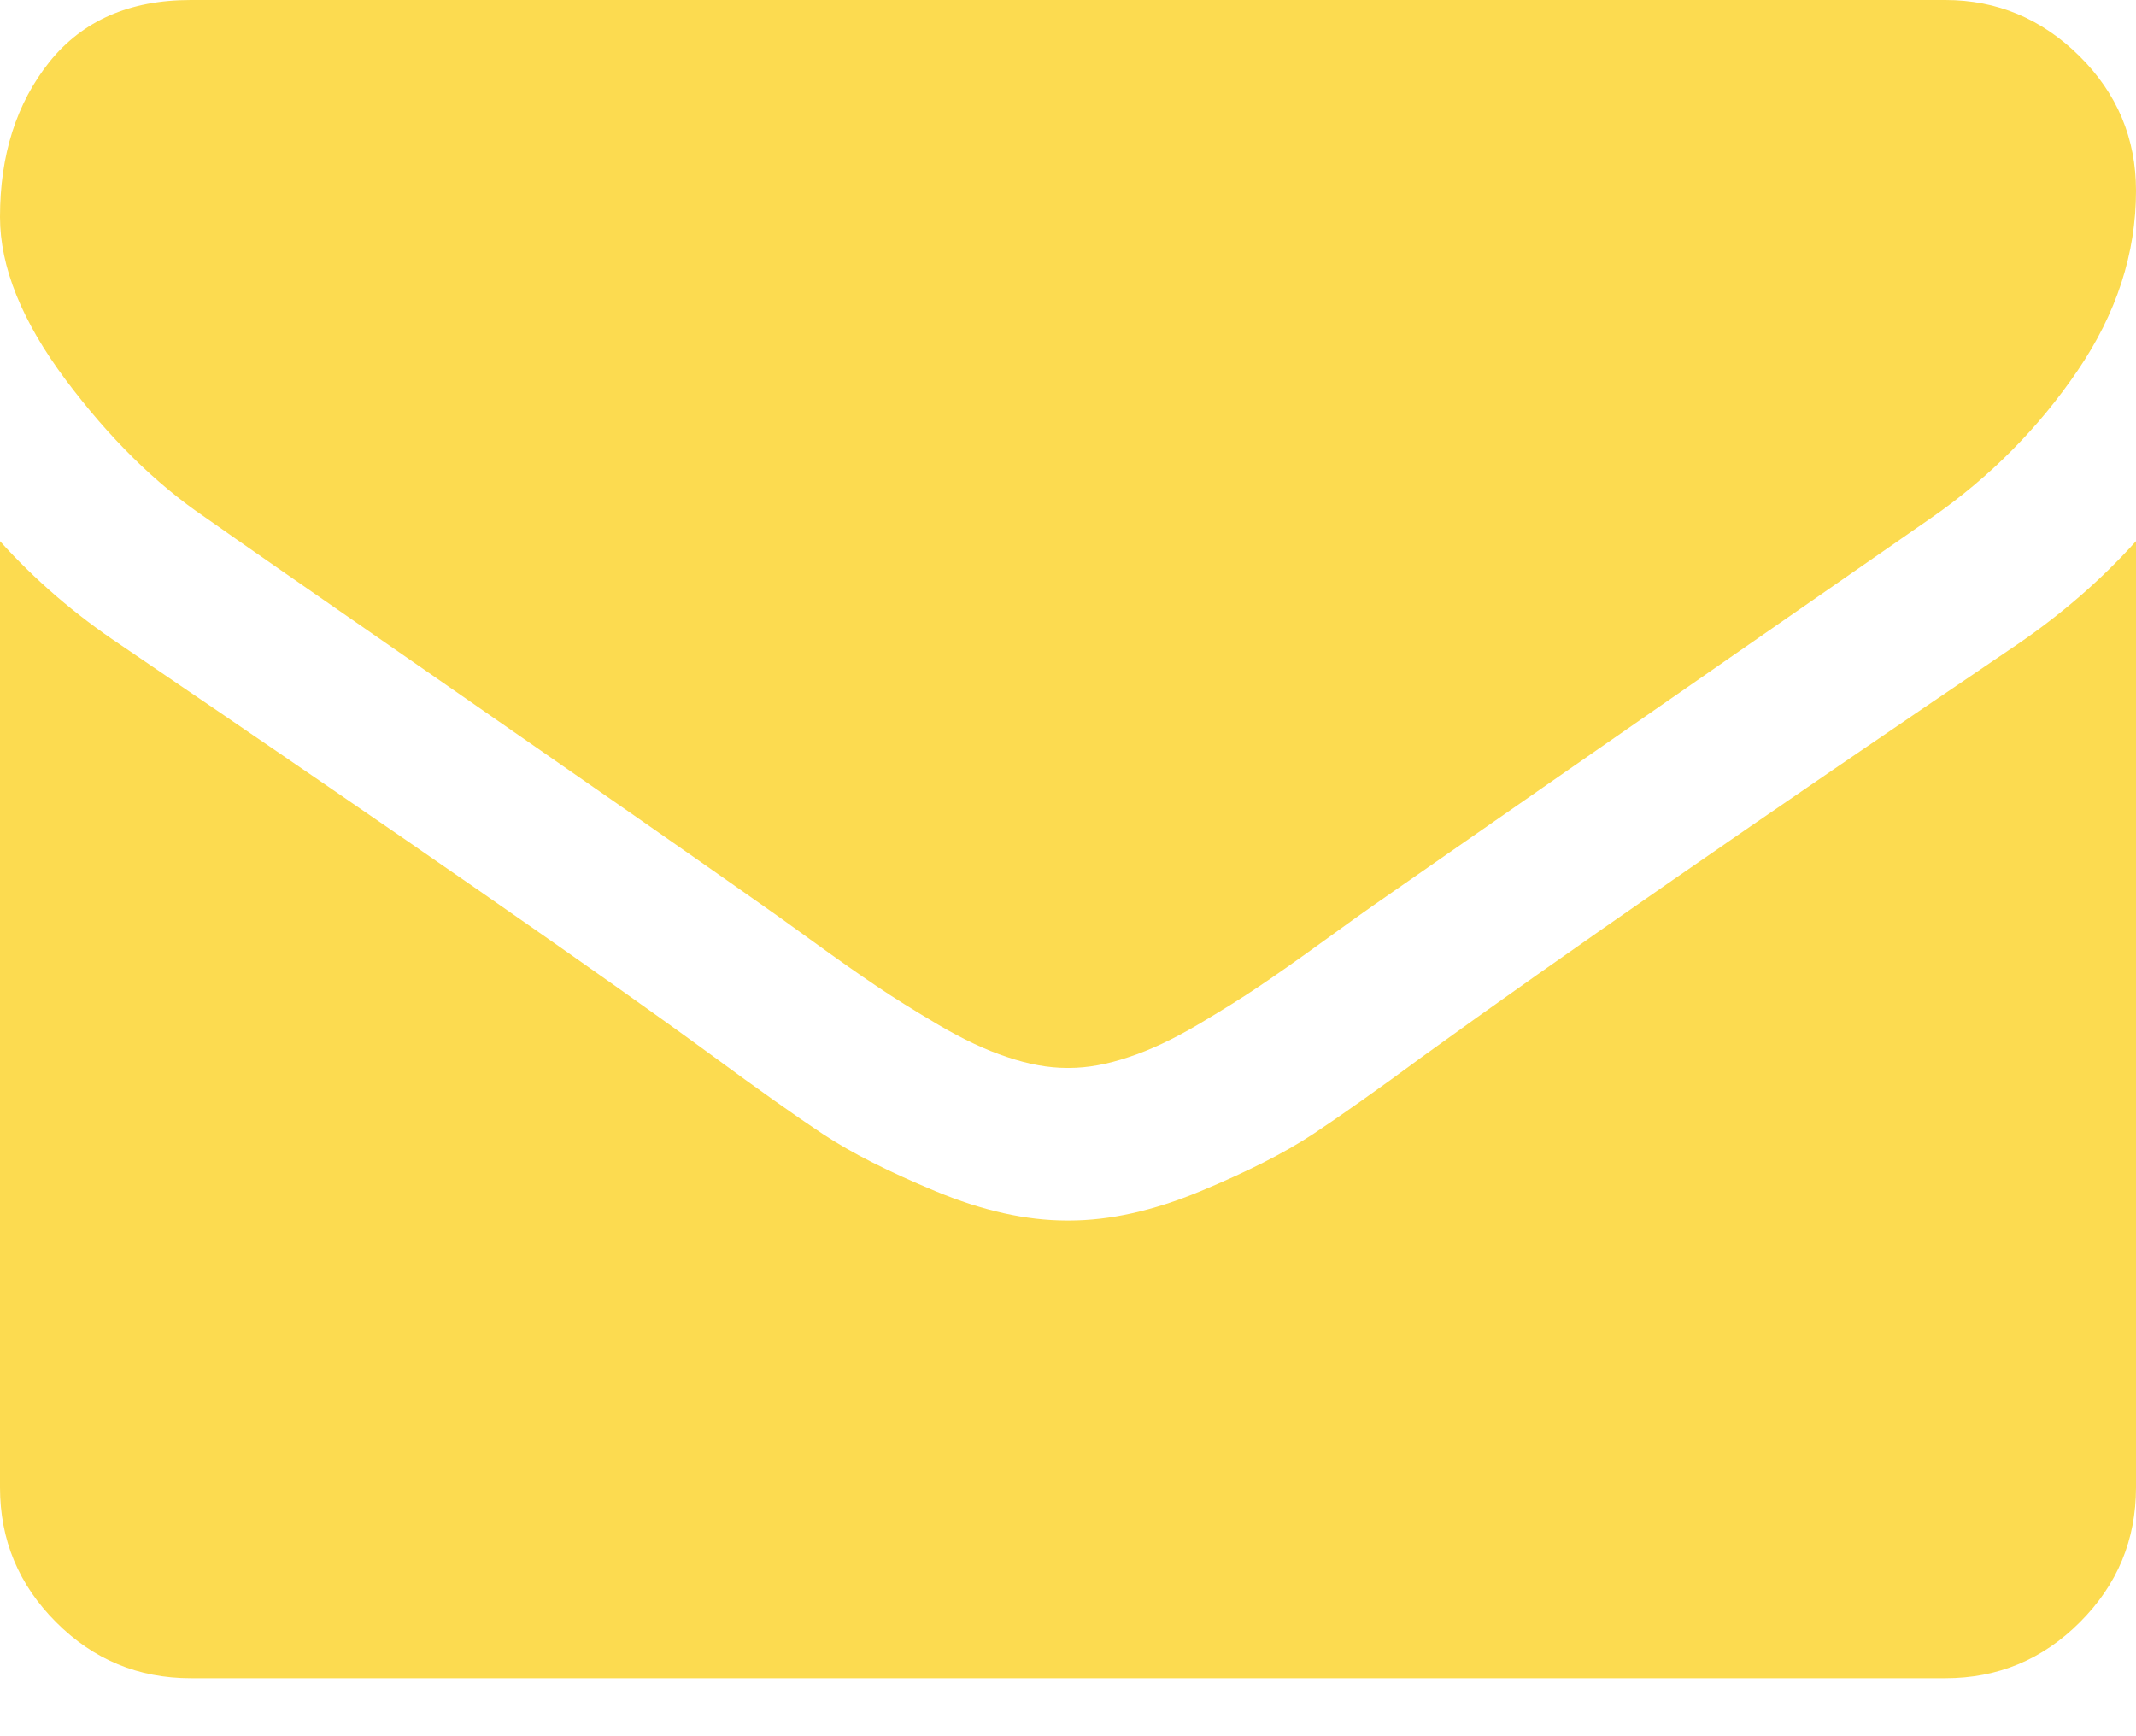
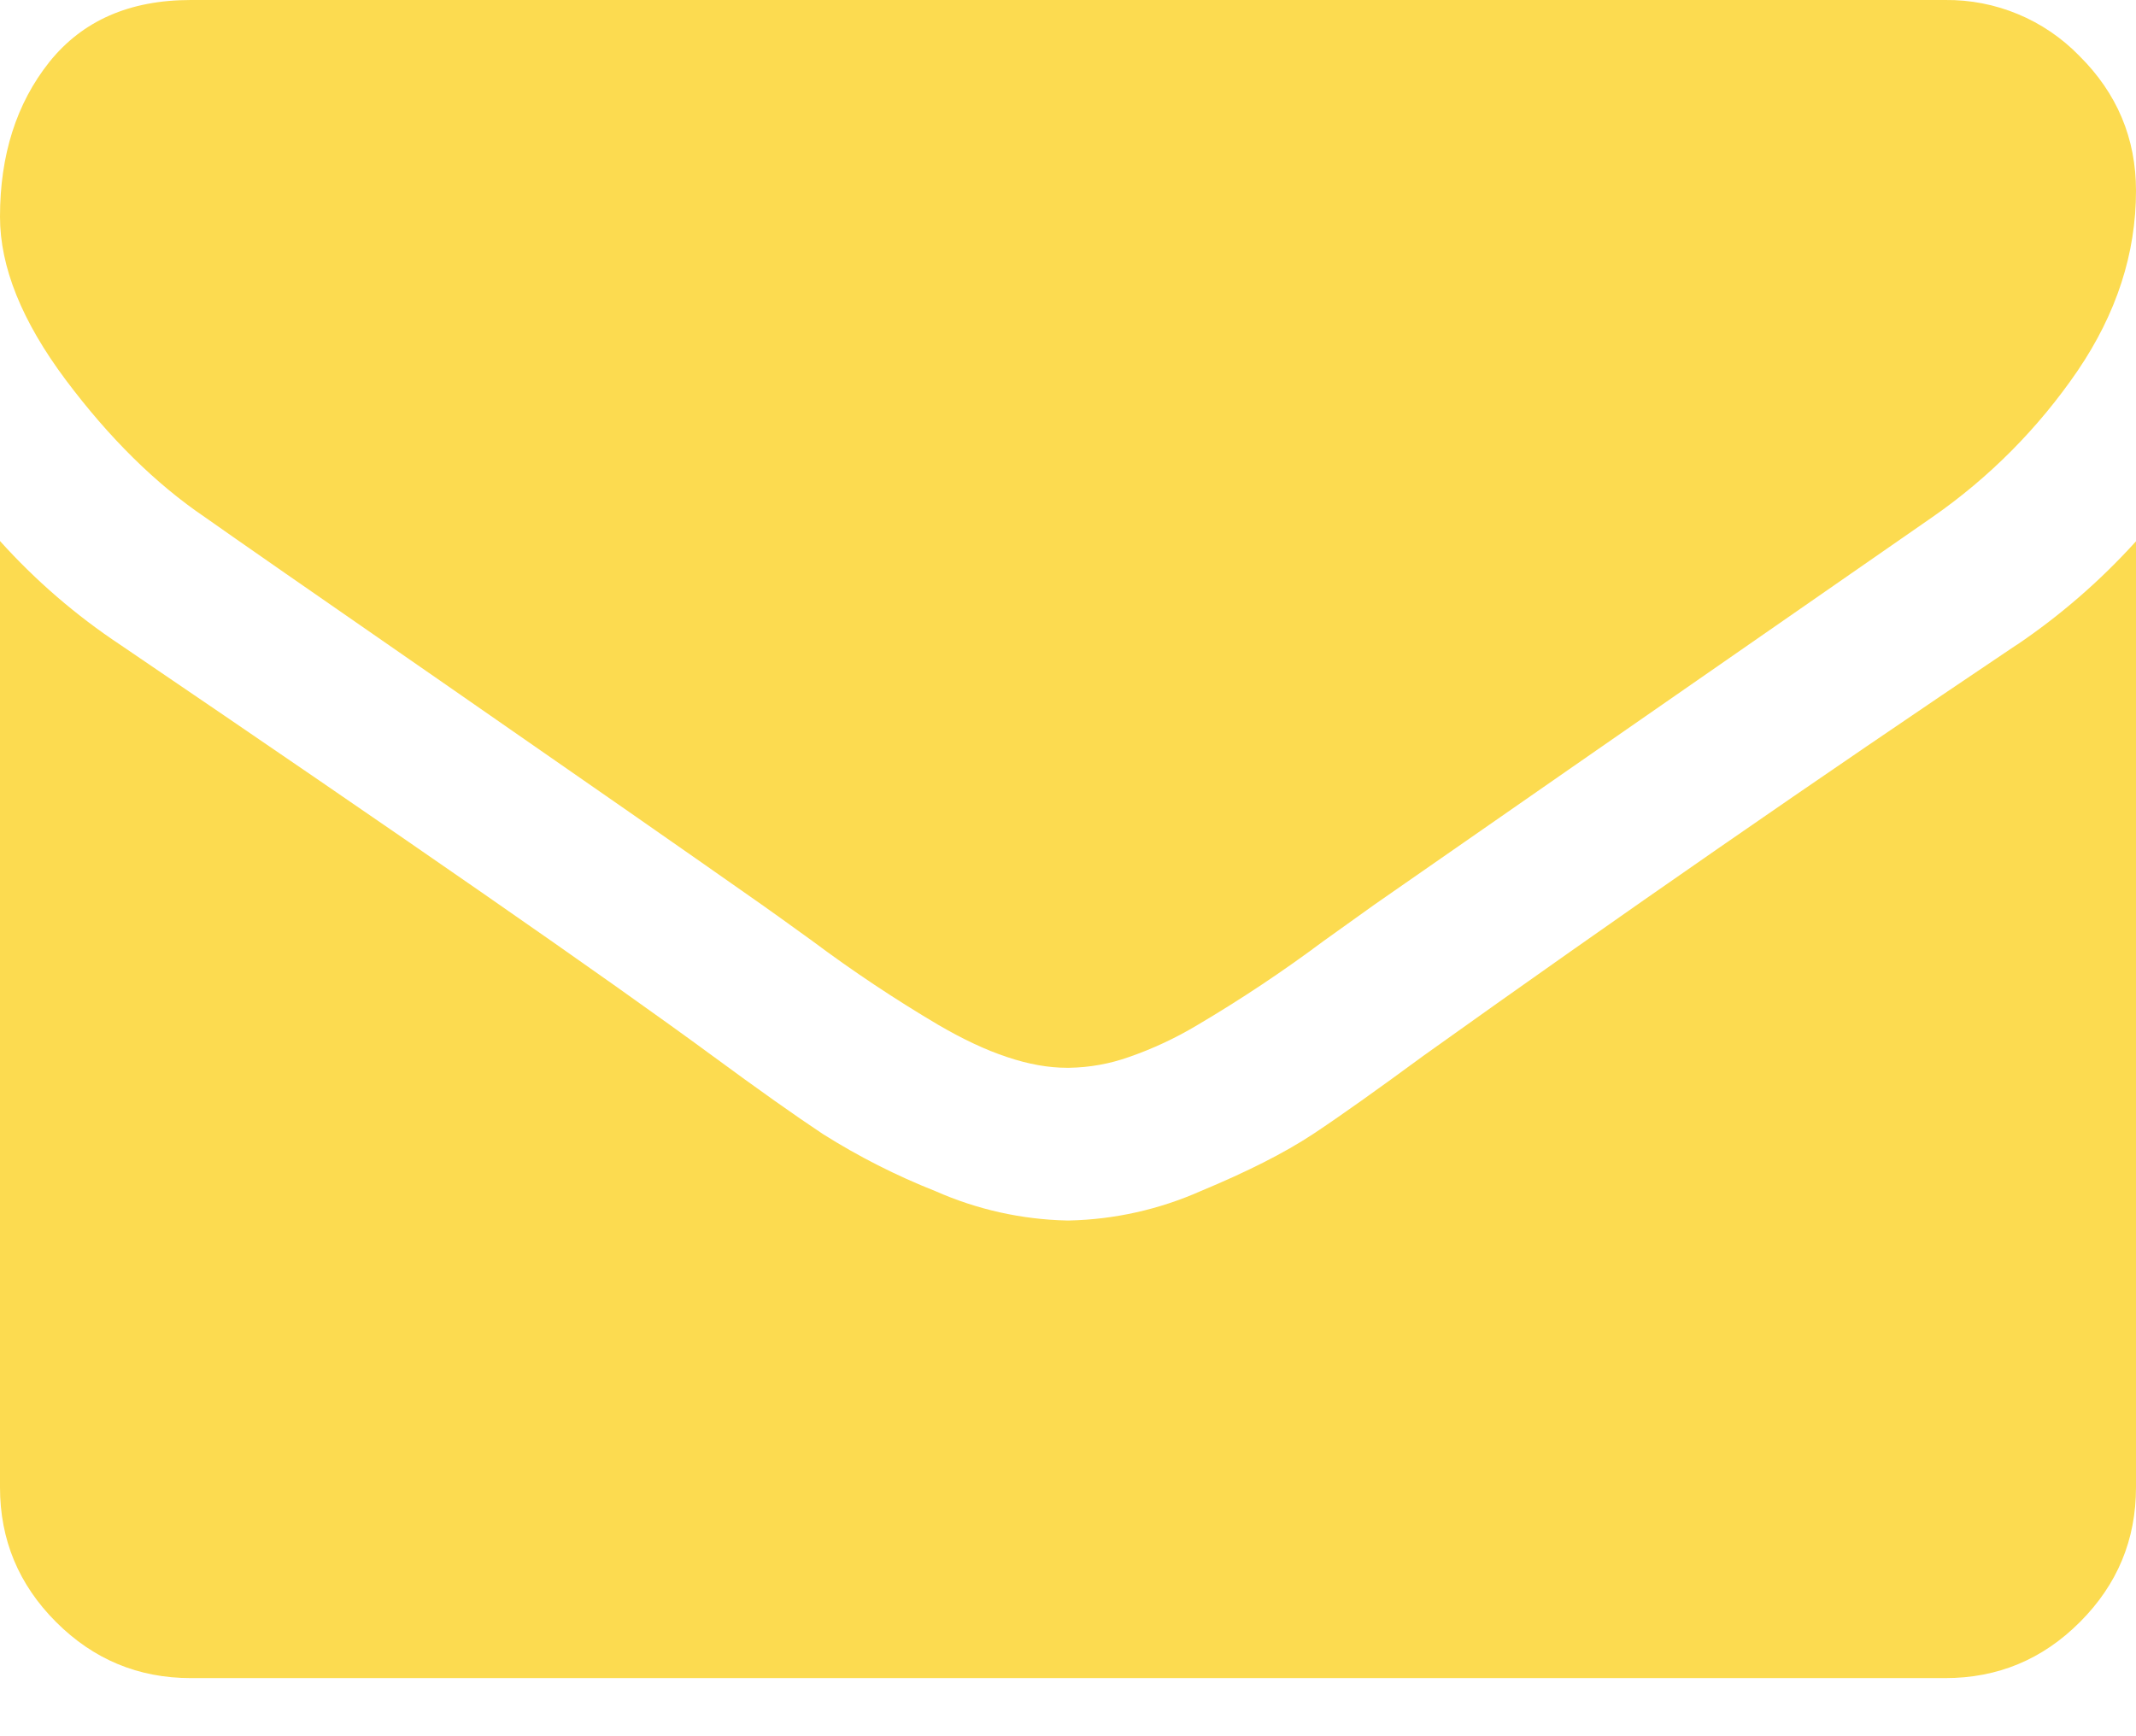
- <svg xmlns="http://www.w3.org/2000/svg" width="16" height="13" viewBox="0 0 16 13" fill="none">
-   <path d="M1.536 3.875C1.738 4.018 2.348 4.442 3.366 5.147C4.384 5.853 5.164 6.396 5.705 6.777C5.765 6.818 5.891 6.909 6.085 7.049C6.278 7.189 6.439 7.302 6.567 7.388C6.695 7.475 6.85 7.571 7.031 7.678C7.213 7.785 7.384 7.866 7.545 7.919C7.705 7.973 7.854 8 7.991 8H8H8.009C8.146 8 8.295 7.973 8.455 7.919C8.616 7.866 8.787 7.785 8.969 7.678C9.15 7.571 9.305 7.475 9.433 7.388C9.561 7.302 9.722 7.189 9.915 7.049C10.109 6.909 10.235 6.818 10.295 6.777C10.842 6.396 12.235 5.428 14.473 3.875C14.908 3.571 15.271 3.205 15.562 2.777C15.854 2.348 16 1.899 16 1.429C16 1.036 15.858 0.699 15.576 0.42C15.293 0.14 14.958 0 14.571 0H1.429C0.97 0 0.618 0.155 0.37 0.464C0.123 0.774 0 1.161 0 1.625C0 2 0.164 2.406 0.491 2.844C0.818 3.281 1.167 3.625 1.536 3.875Z" fill="#FCDB50" />
-   <path d="M15.107 4.83C13.155 6.152 11.672 7.179 10.661 7.911C10.322 8.161 10.046 8.356 9.835 8.496C9.623 8.636 9.342 8.778 8.991 8.924C8.64 9.07 8.313 9.143 8.009 9.143H8H7.991C7.687 9.143 7.36 9.07 7.009 8.924C6.658 8.778 6.376 8.636 6.165 8.496C5.954 8.356 5.679 8.161 5.339 7.911C4.536 7.322 3.057 6.295 0.902 4.83C0.563 4.604 0.262 4.345 0 4.054V11.143C0 11.536 0.14 11.872 0.42 12.152C0.699 12.432 1.036 12.572 1.429 12.572H14.572C14.964 12.572 15.301 12.432 15.58 12.152C15.86 11.872 16 11.536 16 11.143V4.054C15.744 4.339 15.447 4.598 15.107 4.83Z" fill="#FCDB50" />
+ <svg xmlns="http://www.w3.org/2000/svg" width="16" height="13" fill="none">
+   <path d="M1.536 3.875c.202.143.812.567 1.83 1.272 1.018.706 1.798 1.249 2.34 1.63.059.041.185.132.379.272a10.517 10.517 0 00.946.63c.182.106.353.187.514.24.16.054.31.08.446.08h.018a1.4 1.4 0 00.446-.08 2.74 2.74 0 00.514-.24 10.517 10.517 0 00.946-.63l.38-.272c.547-.381 1.94-1.349 4.178-2.902a4.26 4.26 0 001.09-1.098c.291-.429.437-.878.437-1.348 0-.393-.142-.73-.424-1.01A1.38 1.38 0 0014.57 0H1.43C.97 0 .618.155.37.464.123.774 0 1.161 0 1.624c0 .376.164.782.491 1.22.327.437.676.781 1.045 1.031z" fill="#FCDB50" />
+   <path d="M15.107 4.83a185.599 185.599 0 00-4.446 3.08c-.34.25-.615.446-.826.586-.212.14-.493.282-.844.428a2.569 2.569 0 01-.982.219h-.018a2.57 2.57 0 01-.982-.219 5.098 5.098 0 01-.844-.428c-.211-.14-.486-.335-.826-.585-.803-.59-2.282-1.616-4.437-3.08A4.73 4.73 0 010 4.053v7.089c0 .393.14.729.42 1.009.28.28.616.42 1.009.42h13.143c.392 0 .729-.14 1.008-.42.28-.28.42-.616.42-1.01V4.055a4.922 4.922 0 01-.893.776z" fill="#FCDB50" />
</svg>
